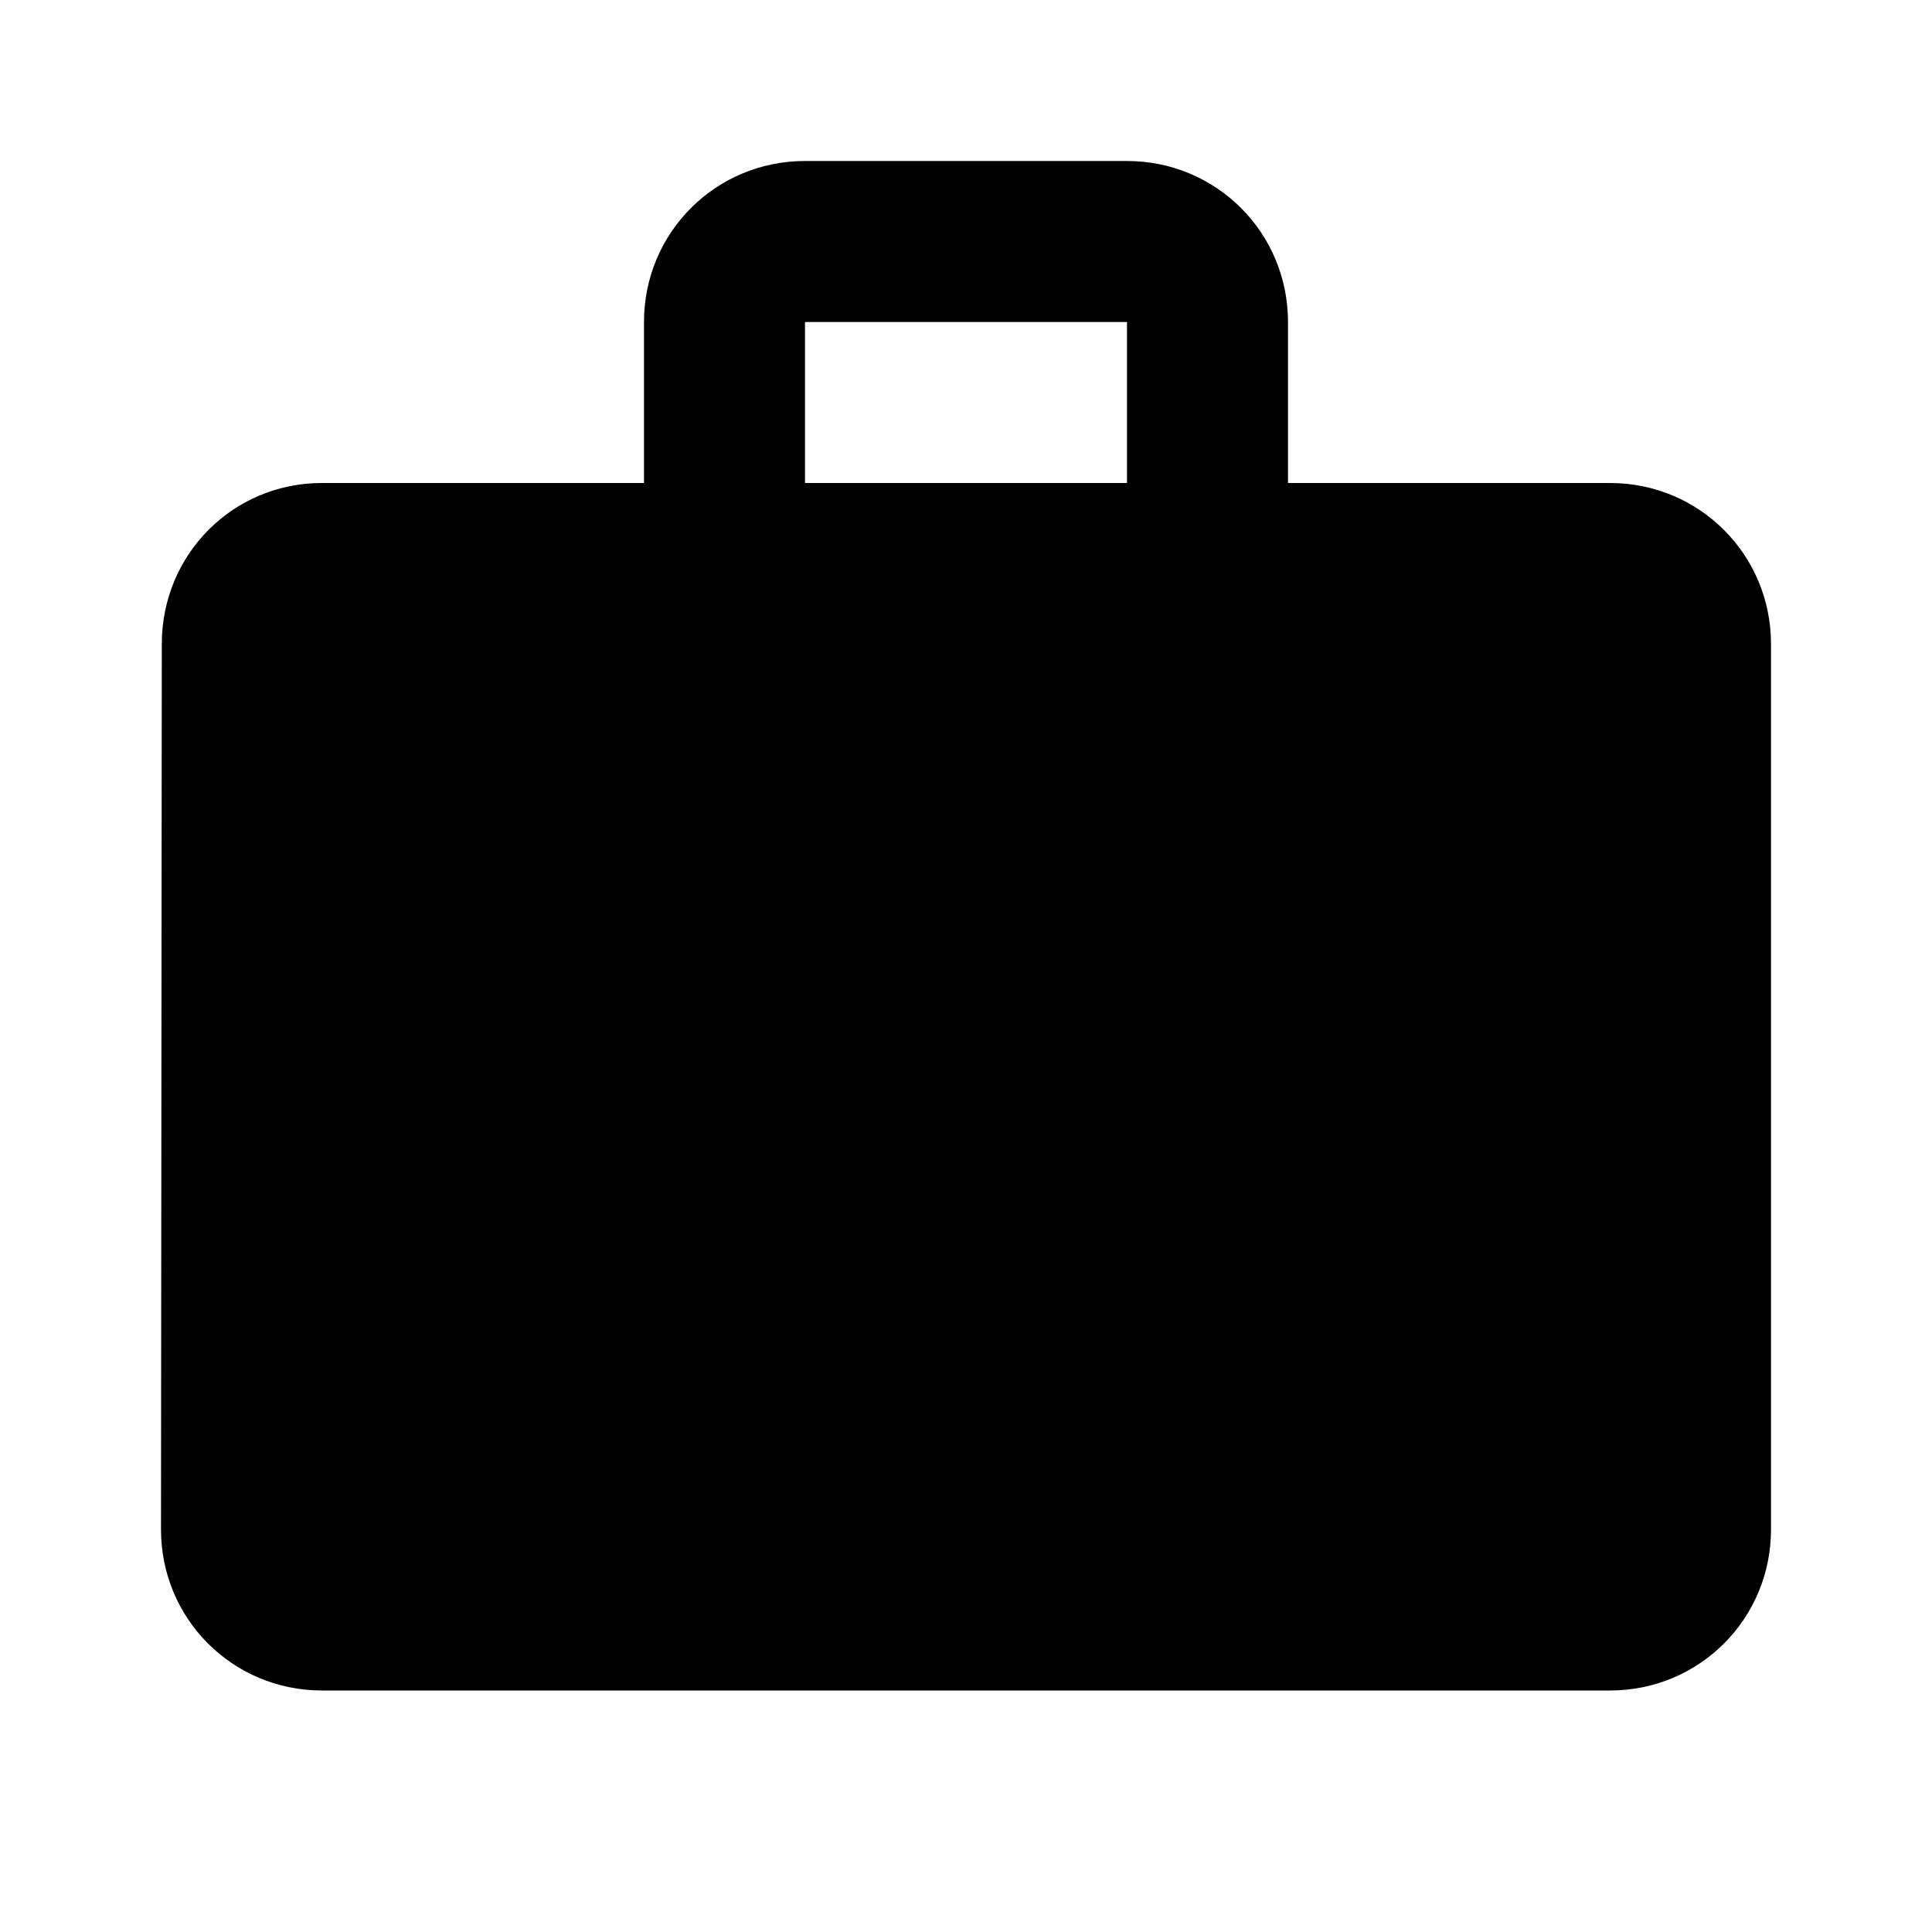
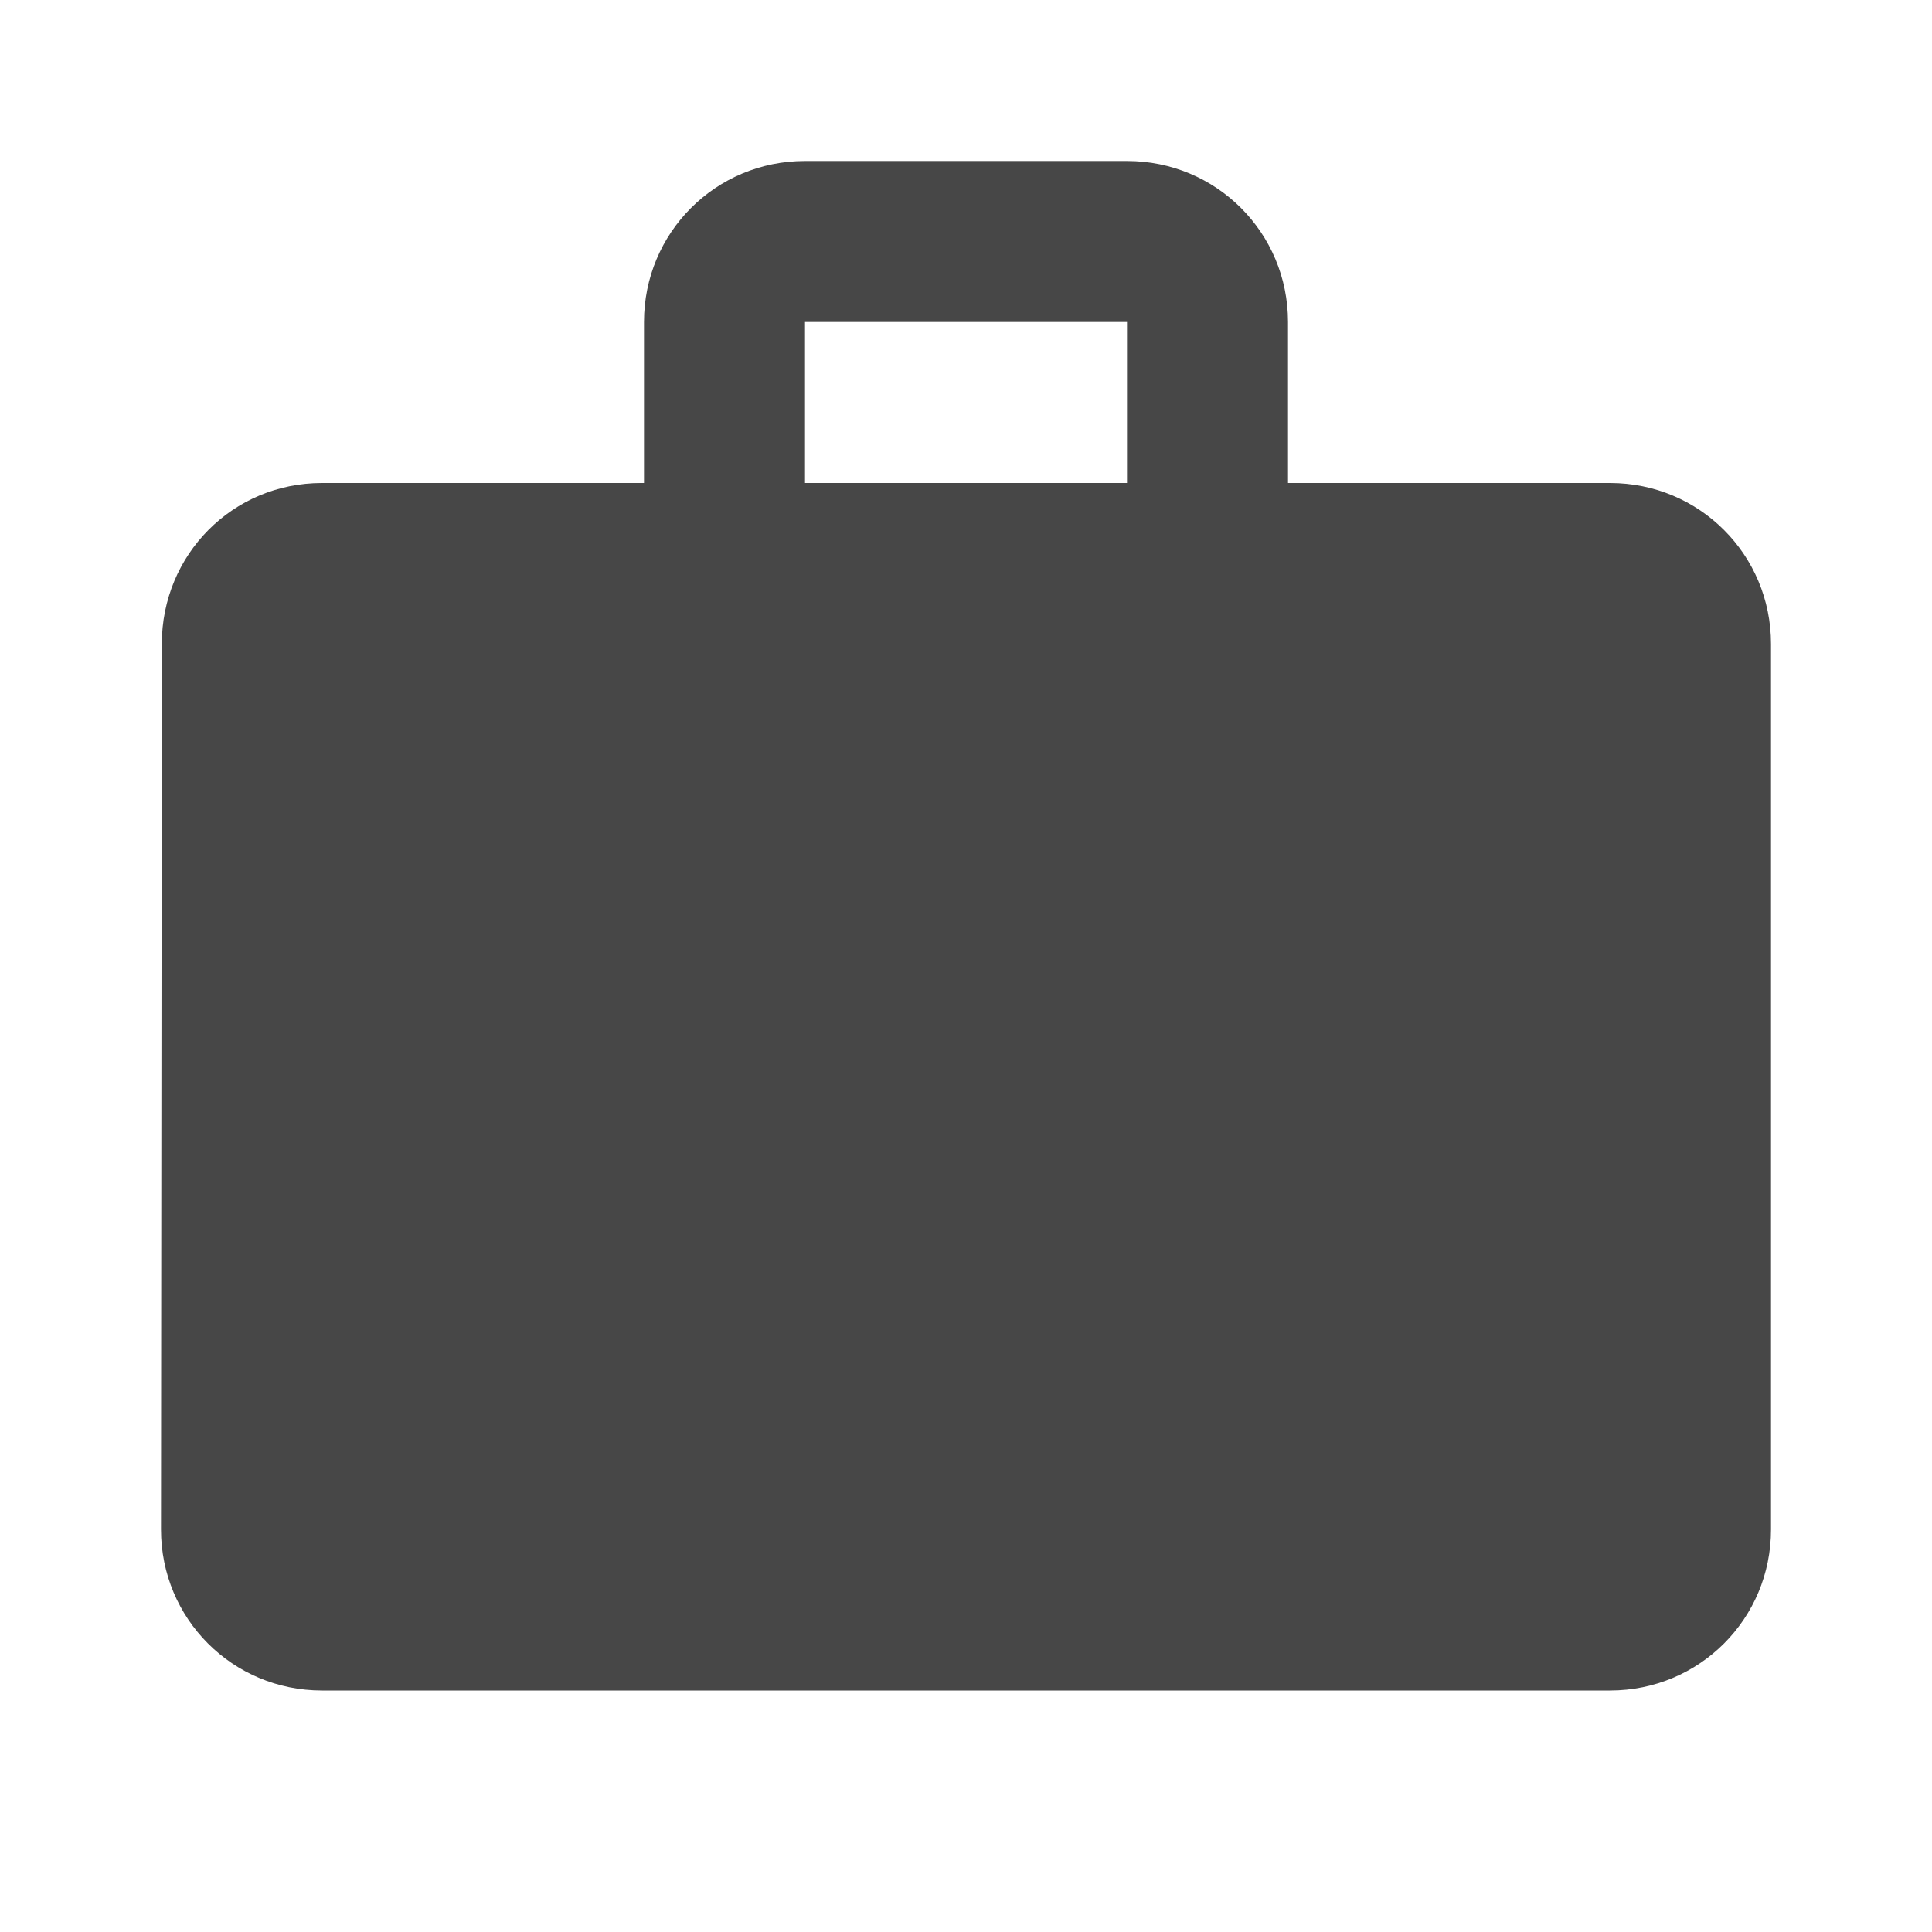
- <svg xmlns="http://www.w3.org/2000/svg" fill="#000000" height="24" viewBox="0 0 24 24" width="24">
+ <svg xmlns="http://www.w3.org/2000/svg" fill="#474747" height="24" viewBox="0 0 24 24" width="24">
  <path d="M0 0h24v24H0z" fill="none" />
  <path d="M20 6h-4V4c0-1.11-.89-2-2-2h-4c-1.11 0-2 .89-2 2v2H4c-1.11 0-1.99.89-1.99 2L2 19c0 1.11.89 2 2 2h16c1.11 0 2-.89 2-2V8c0-1.11-.89-2-2-2zm-6 0h-4V4h4v2z" />
</svg>
